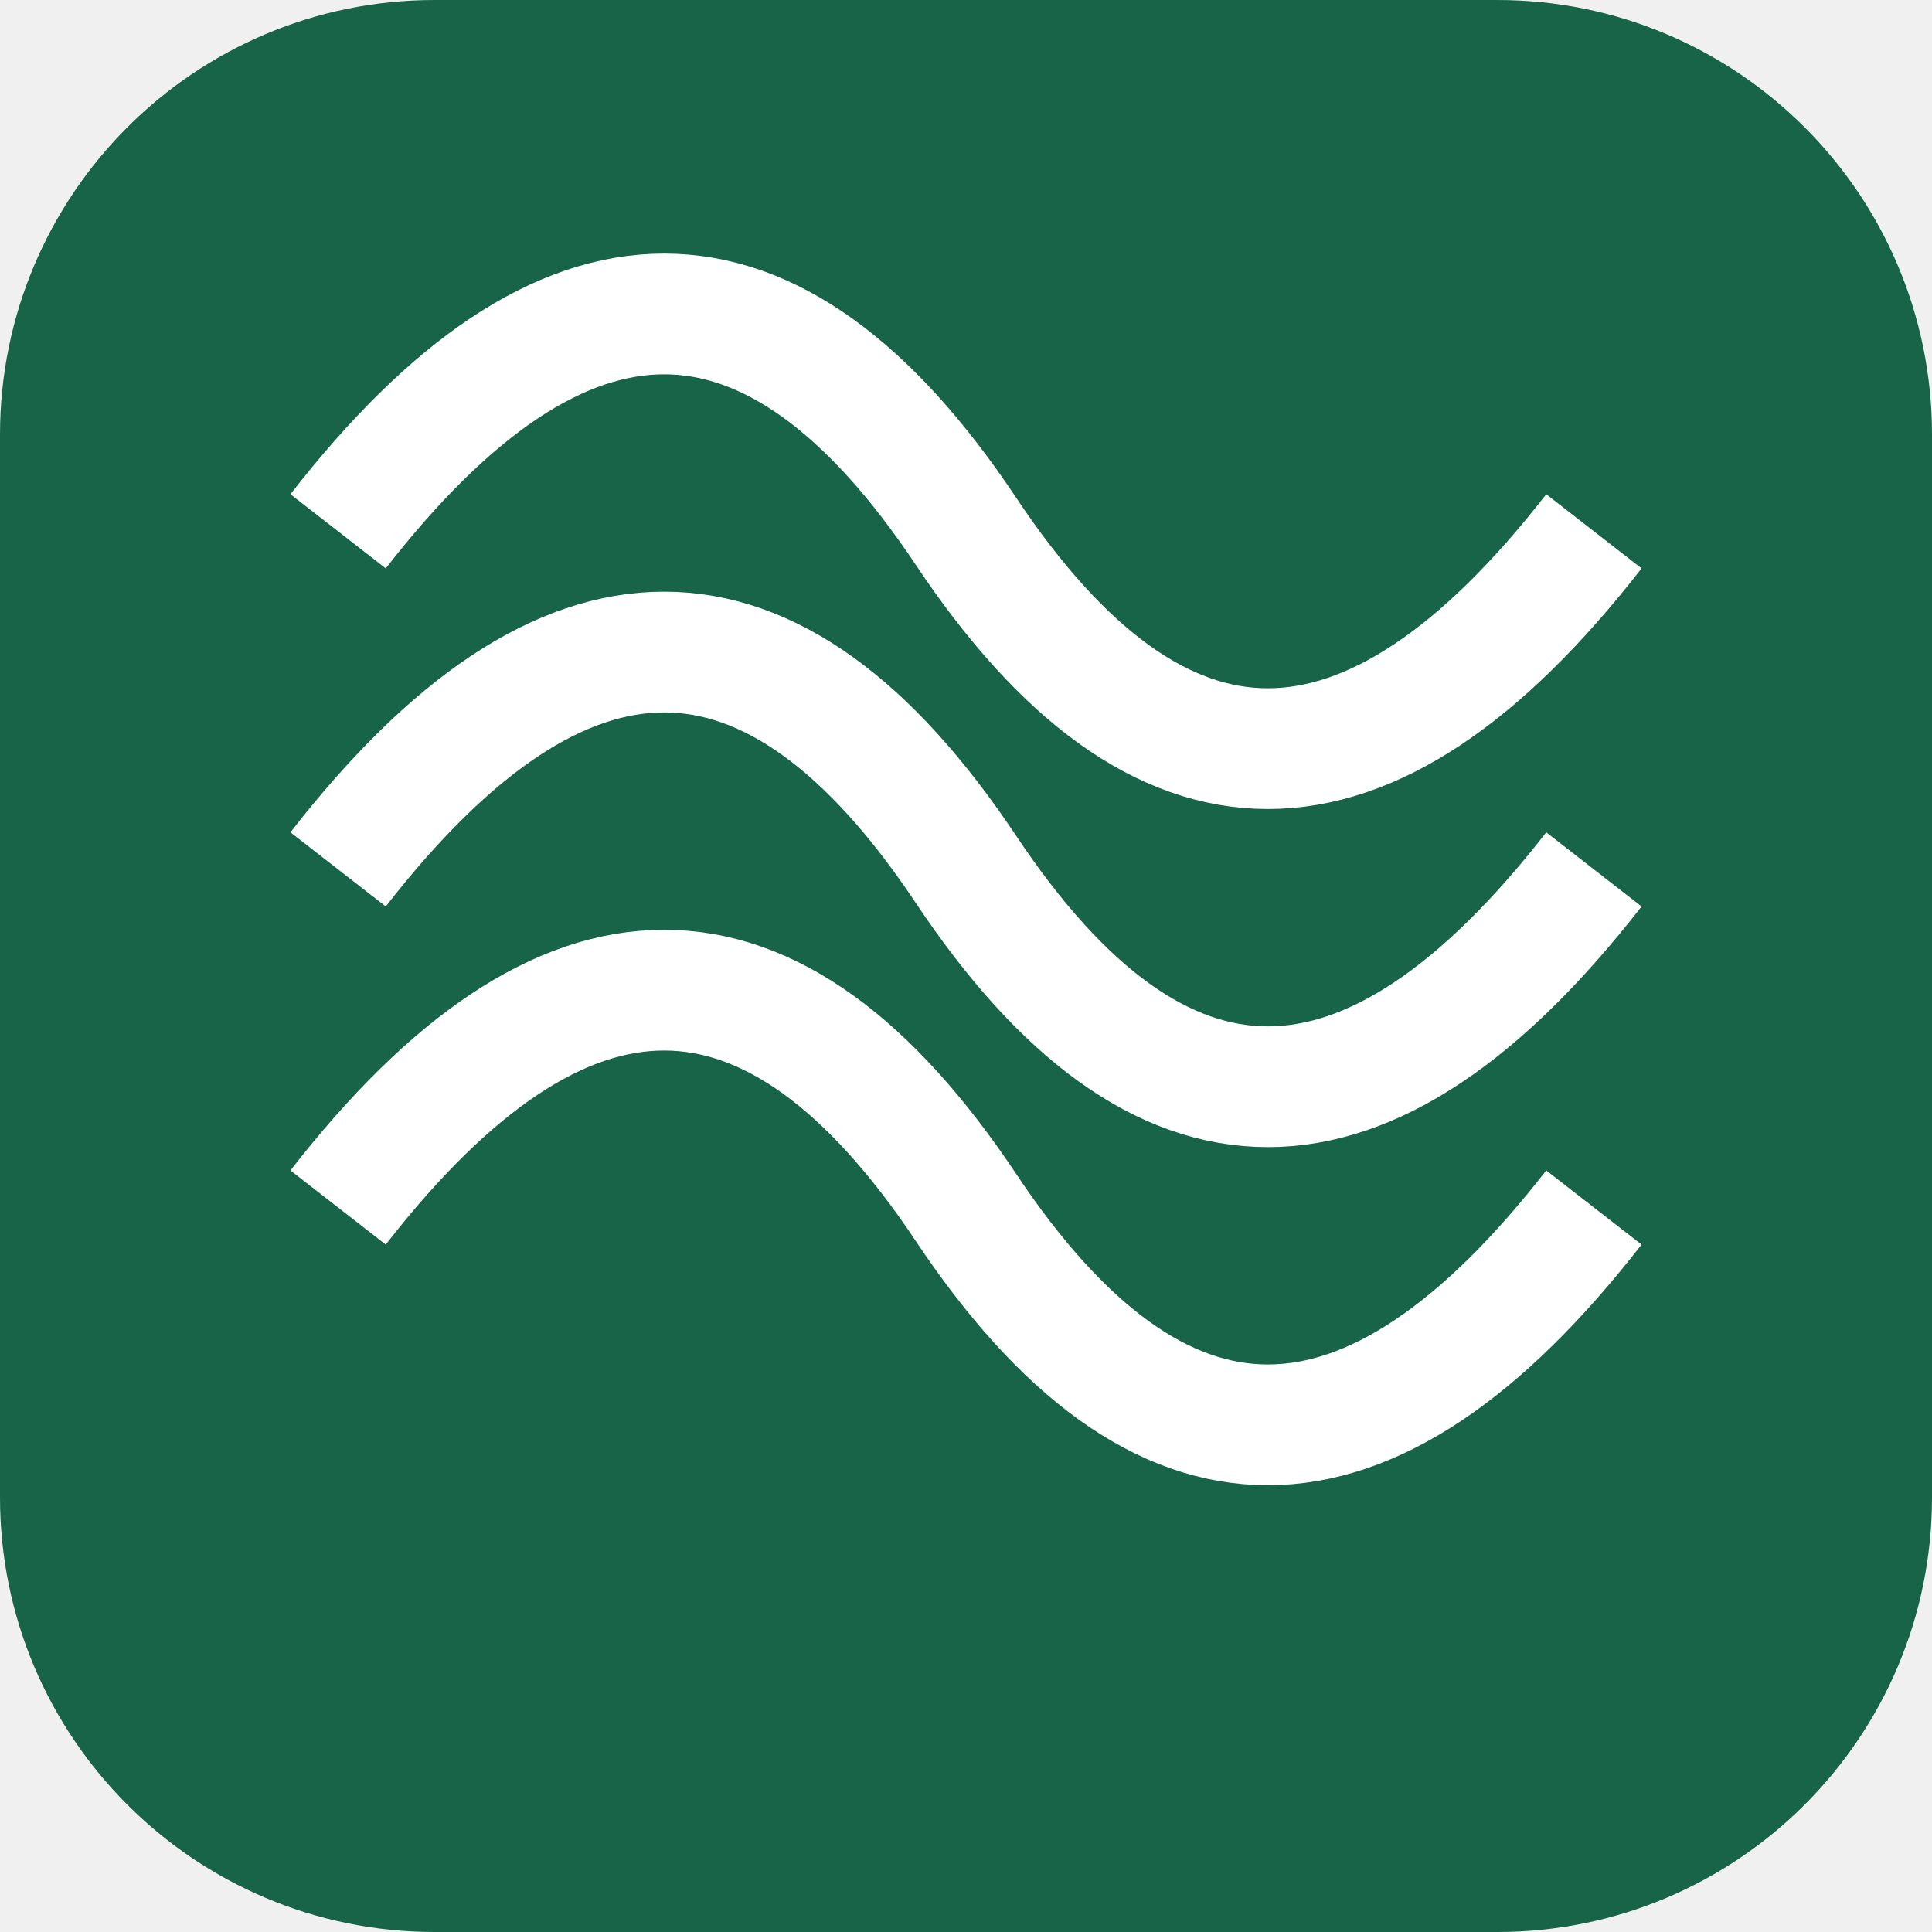
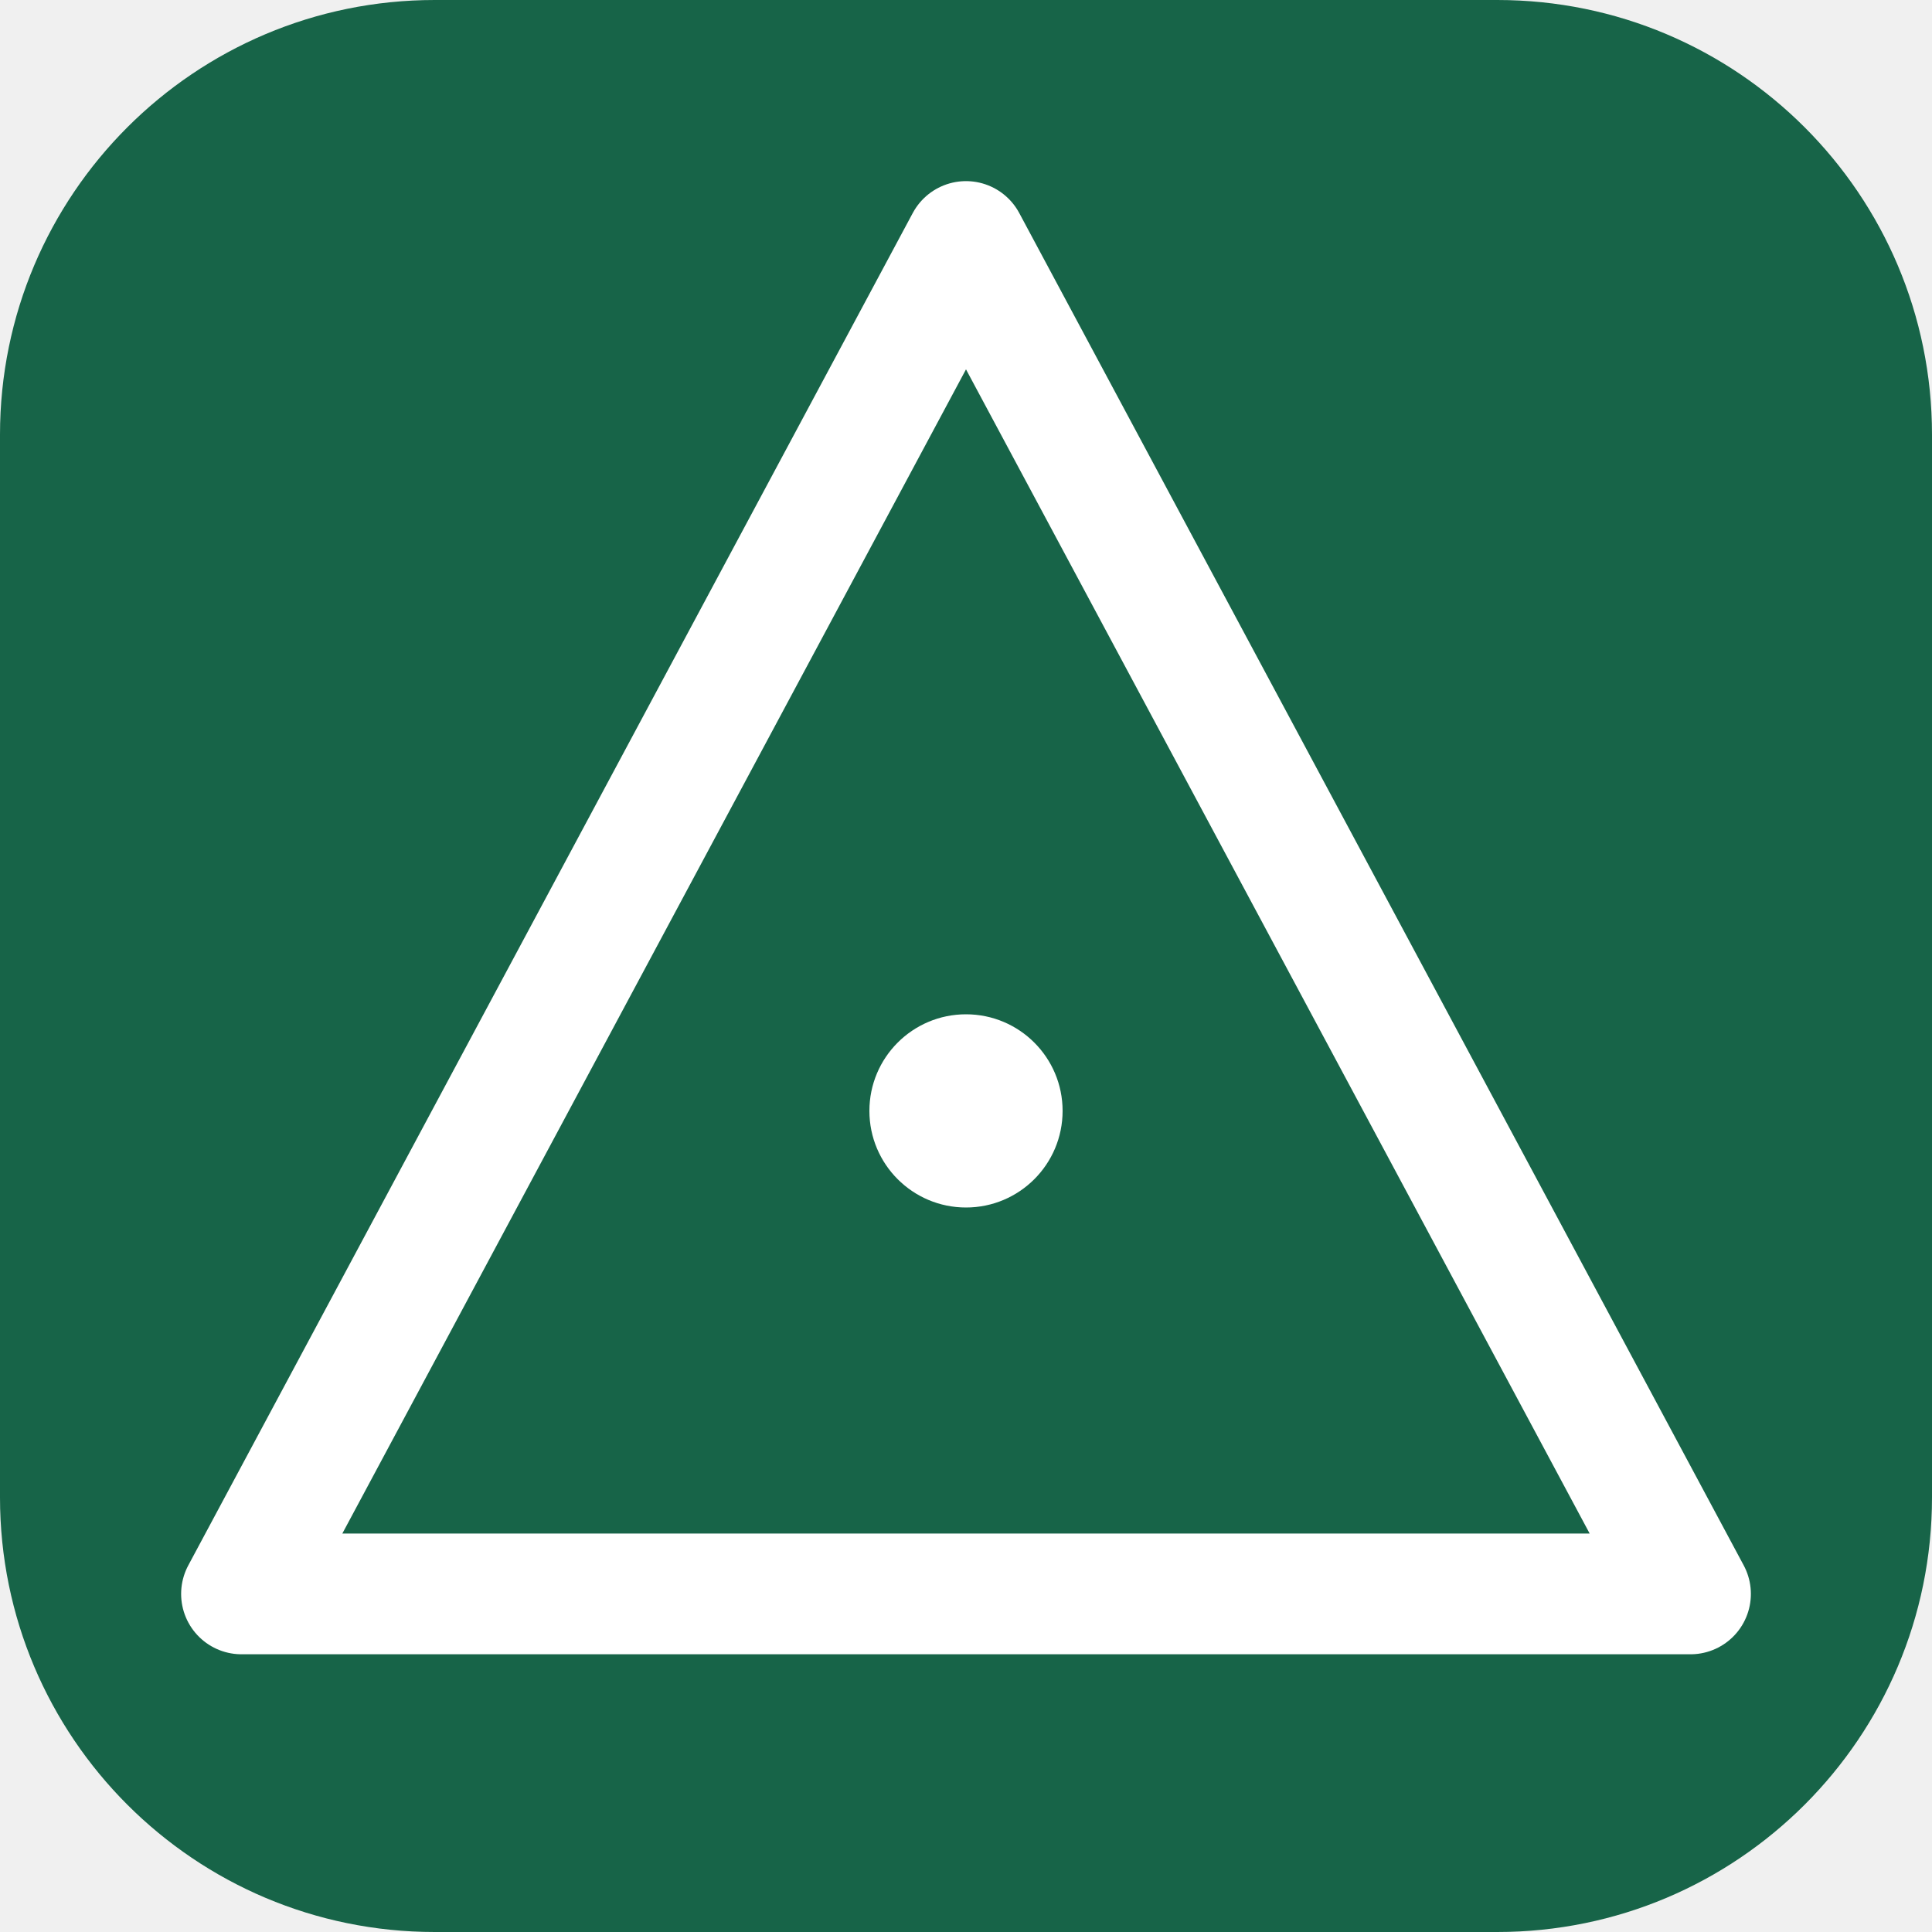
<svg xmlns="http://www.w3.org/2000/svg" viewBox="0 0 40 40">
  <rect width="40" height="40" rx="9" fill="#176448" />
-   <path d="M7 25q7-9 13 0t13 0M7 18q7-9 13 0t13 0M7 11q7-9 13 0t13 0" fill="none" stroke="white" stroke-width="2.5" />
+   <path d="M20 5 35 33H5L20 5Z" fill="none" stroke="white" stroke-width="2.5" stroke-linejoin="round" />
+   <circle cx="20" cy="23" r="2" fill="white" />
</svg>
